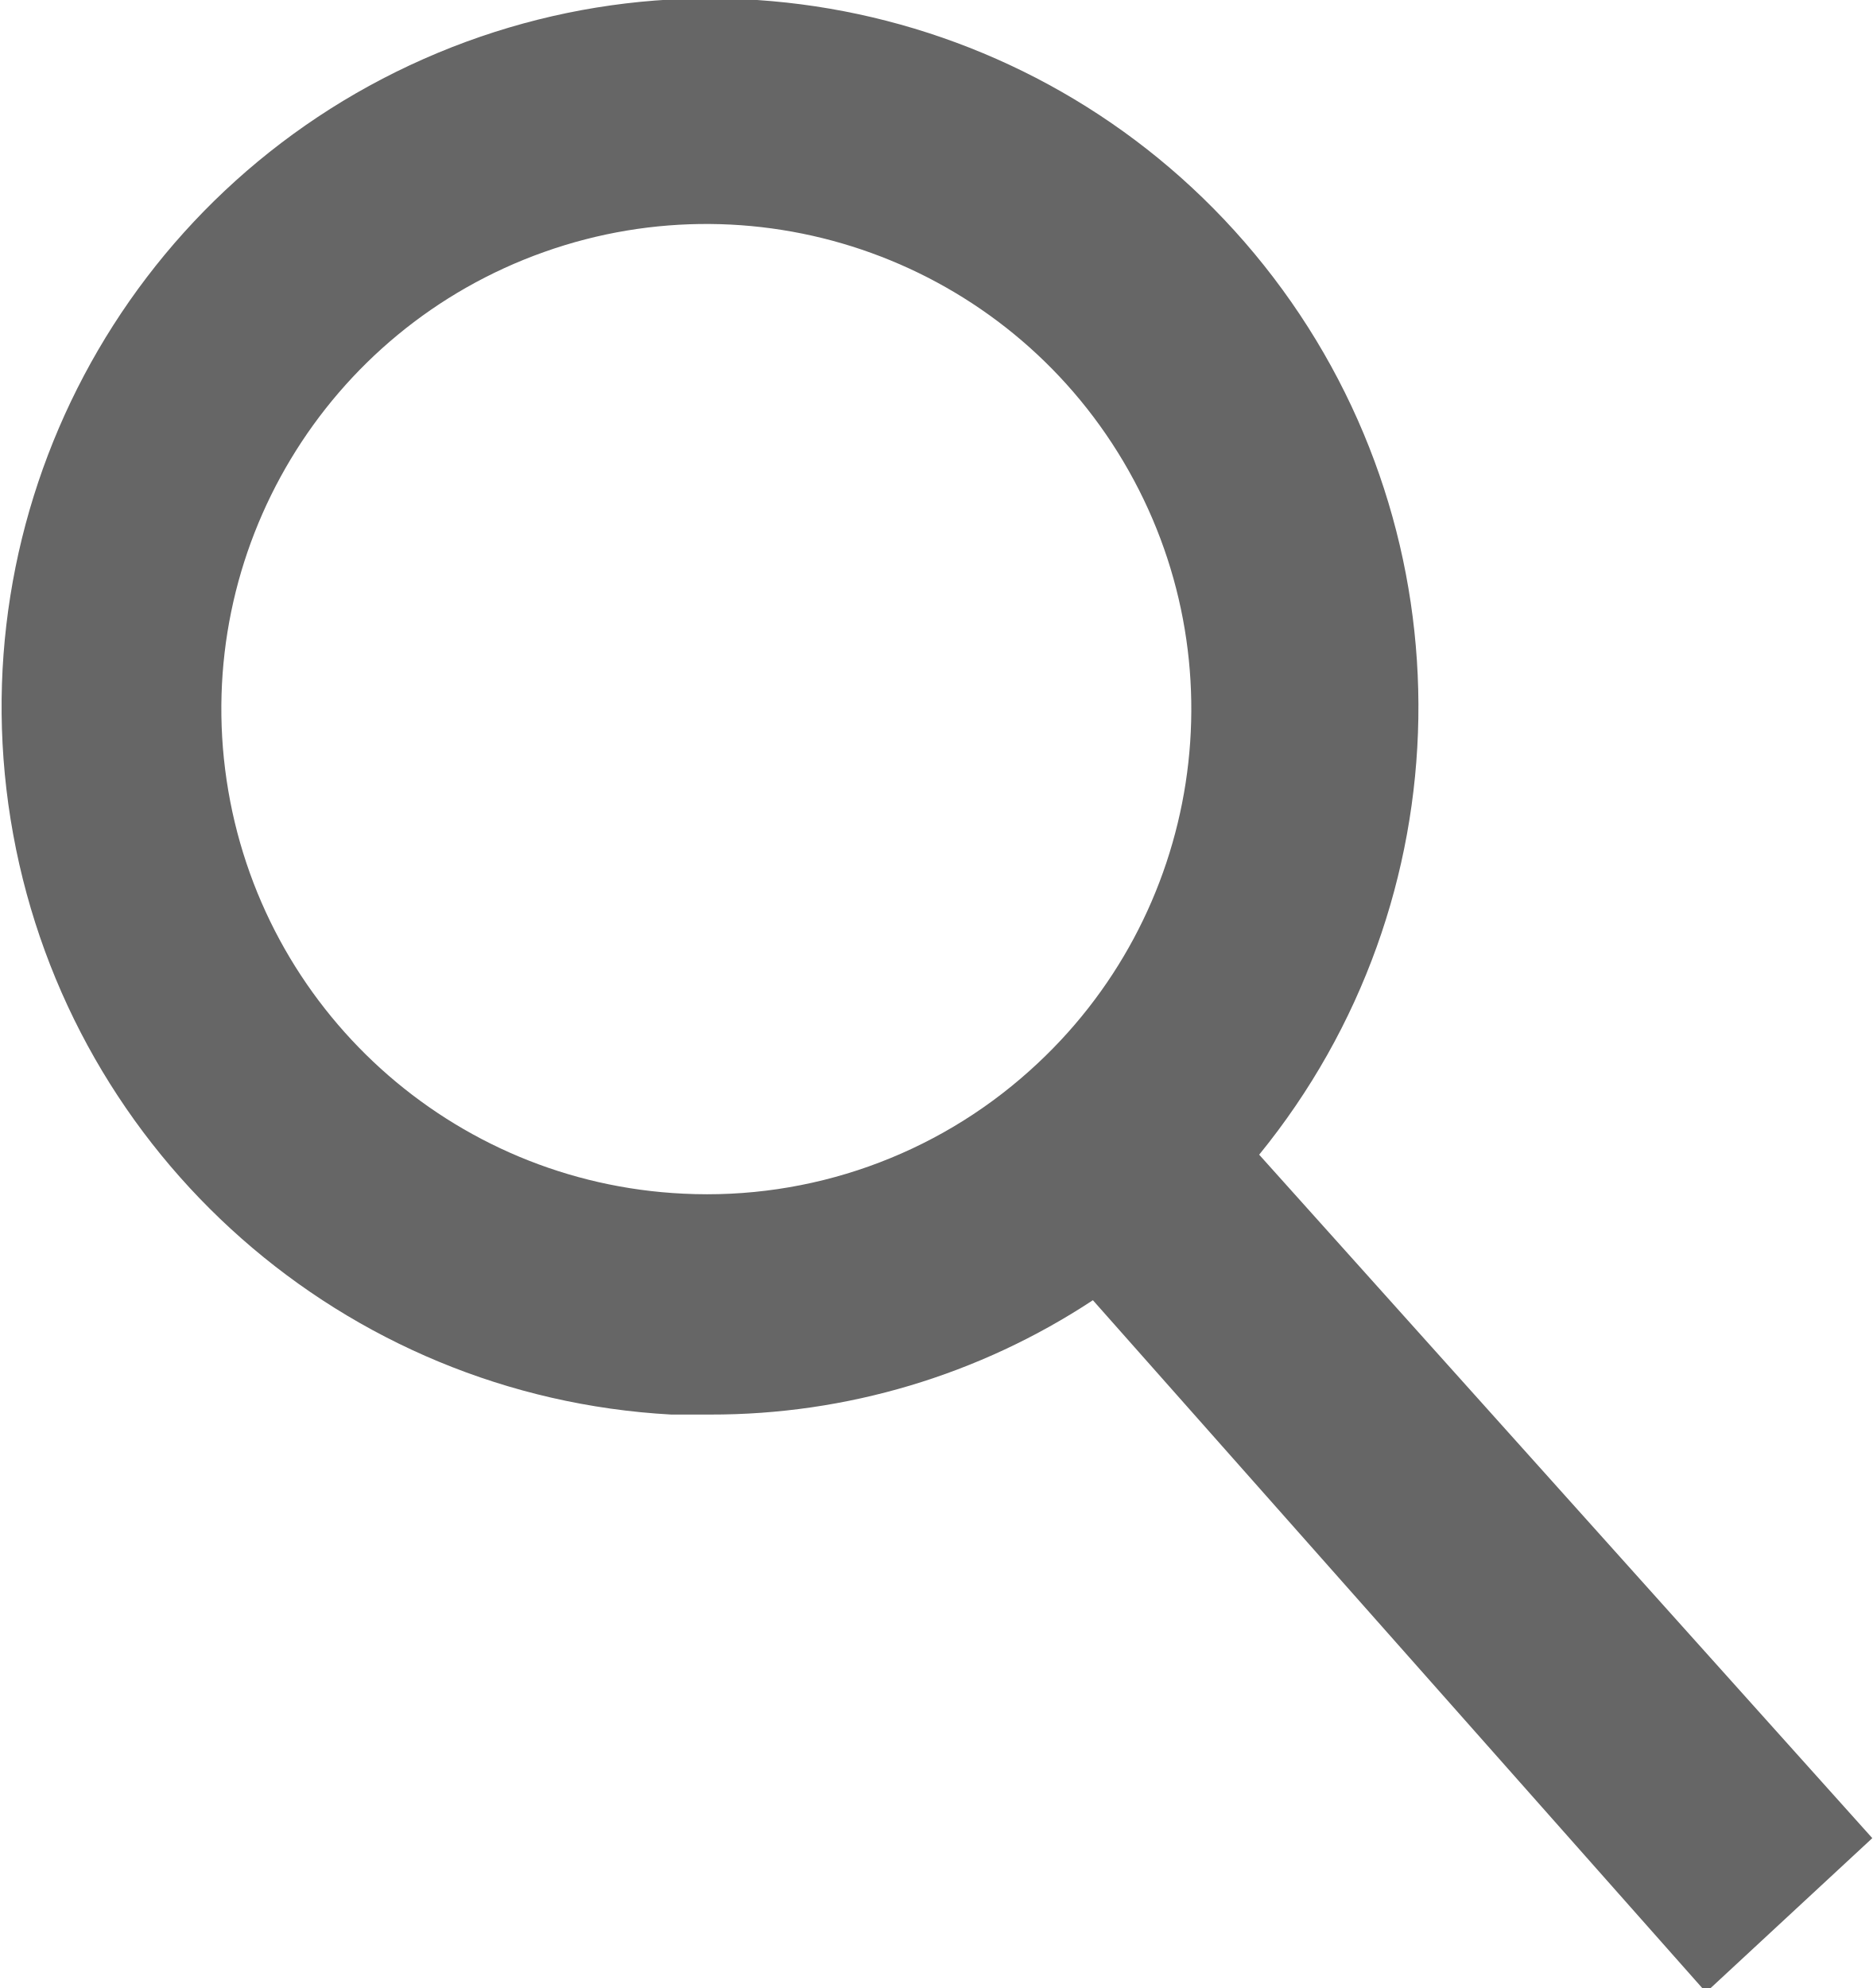
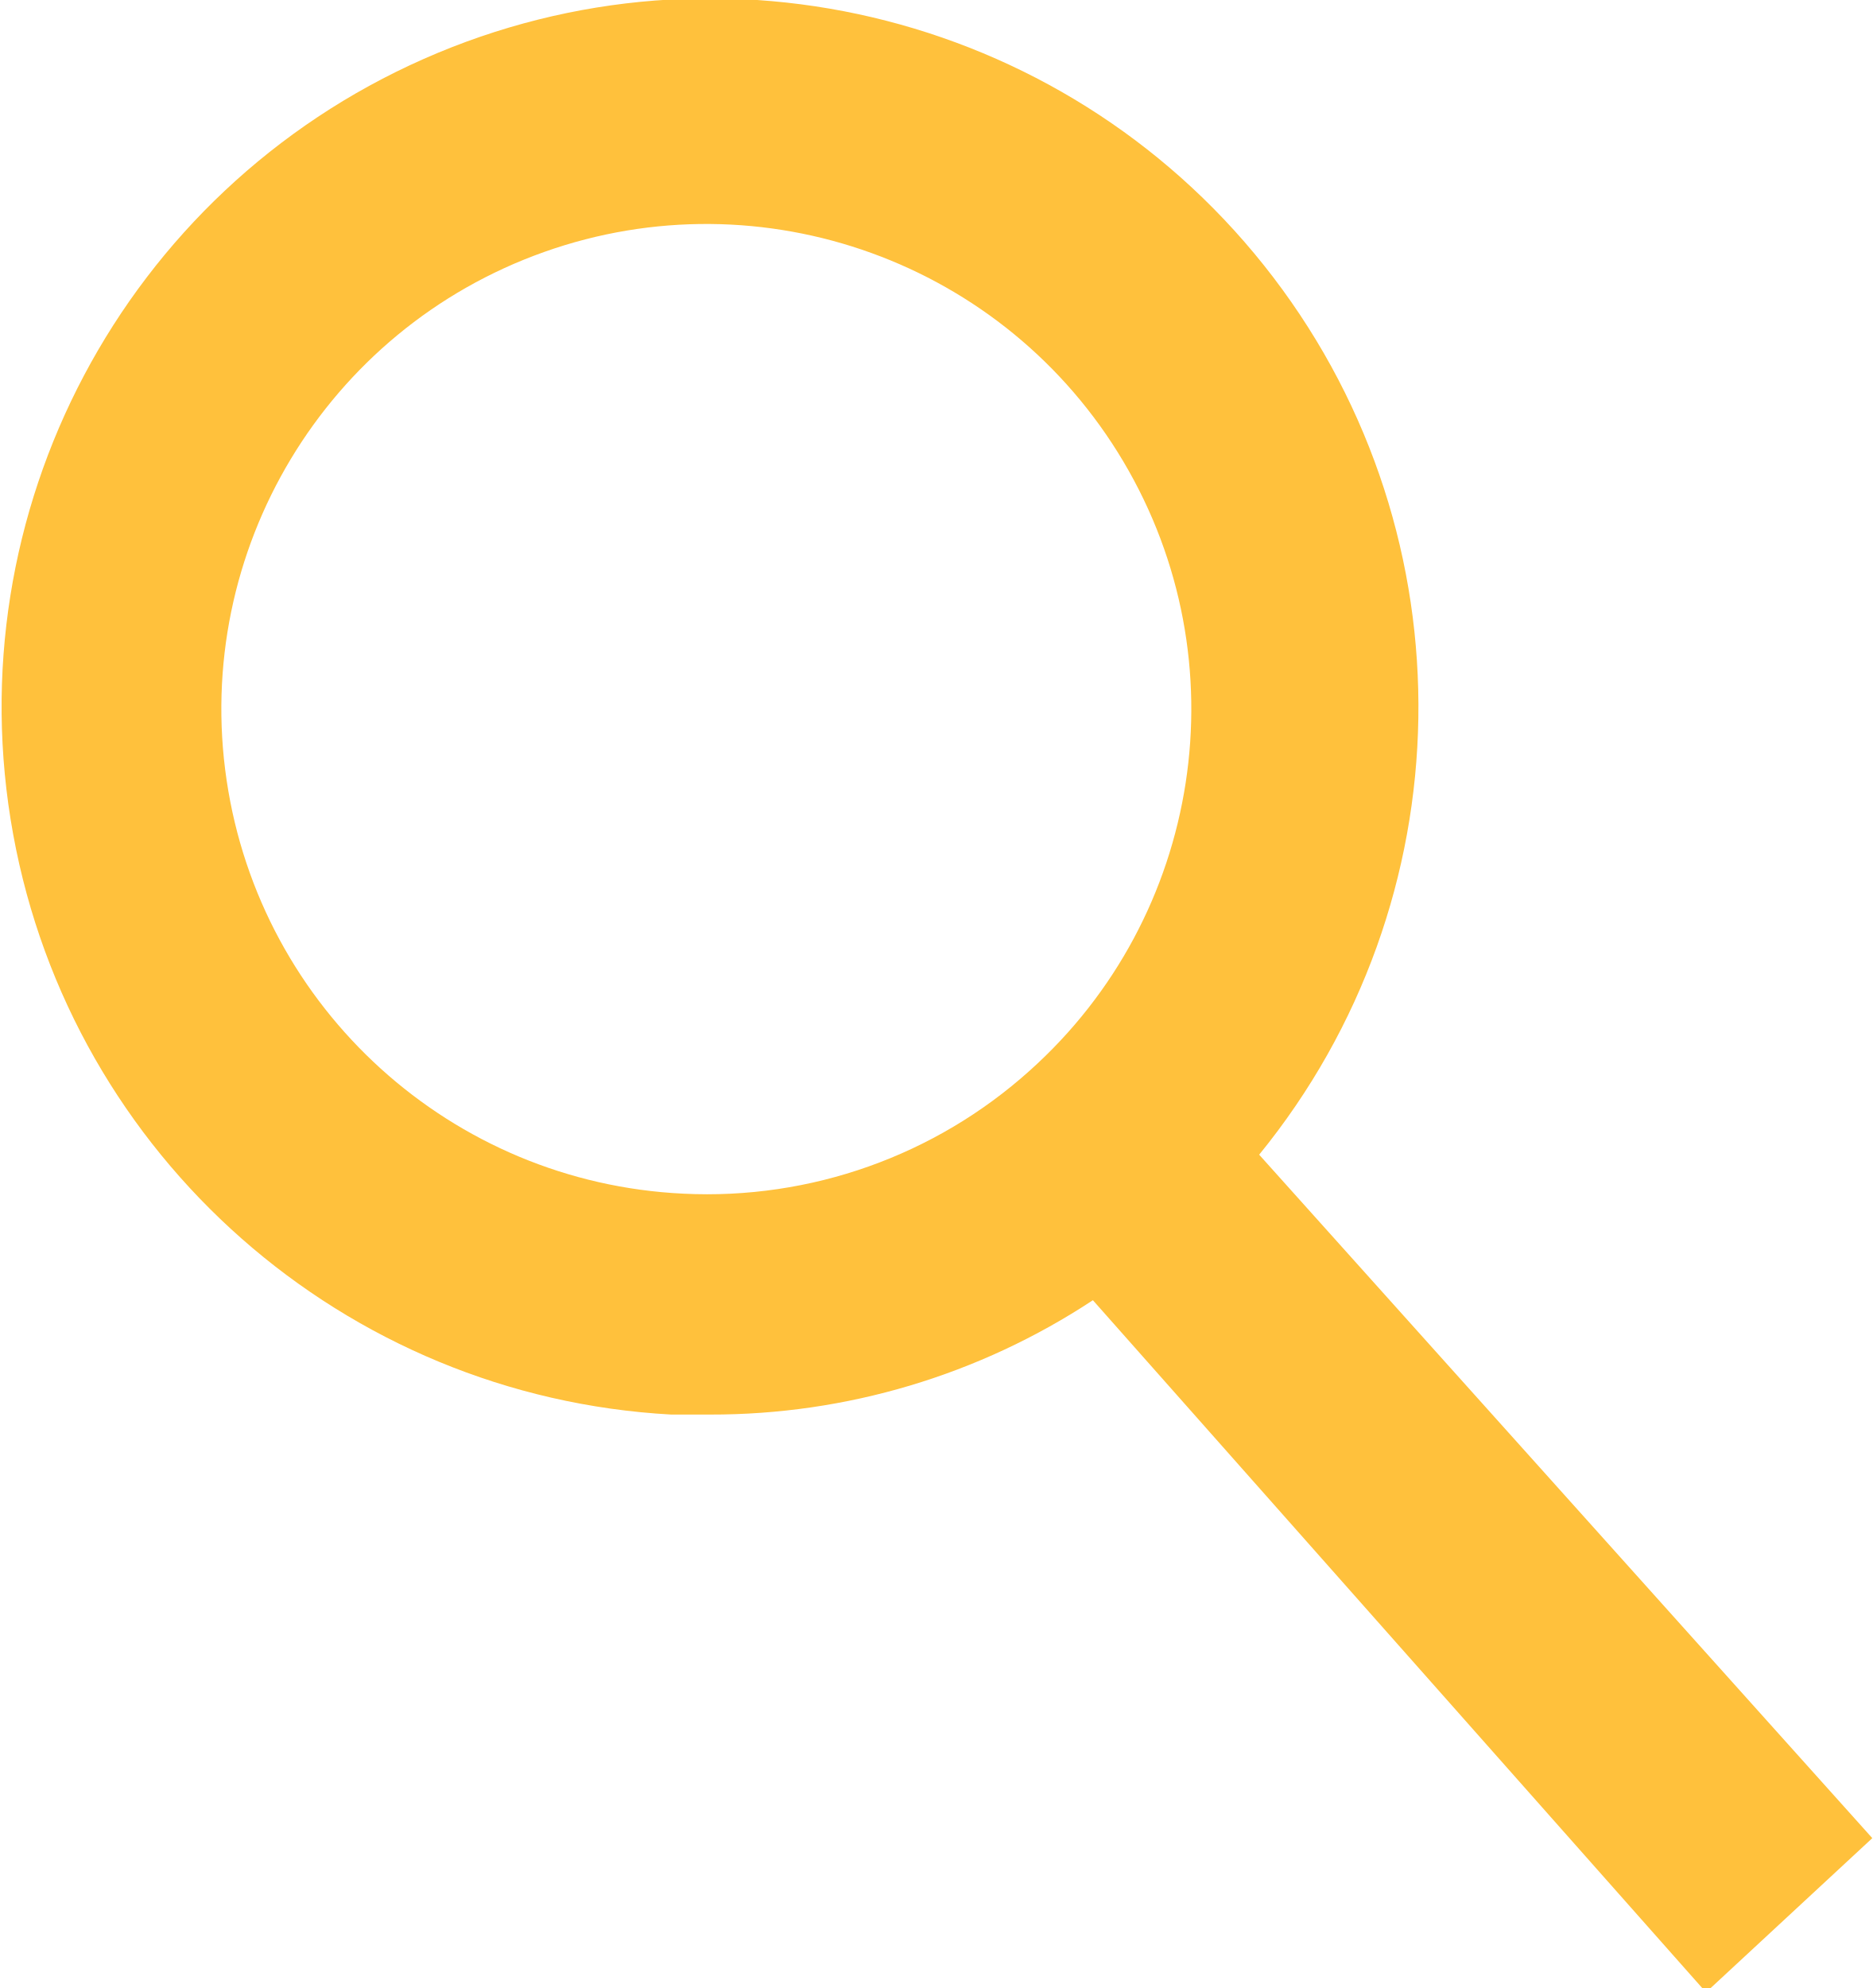
<svg xmlns="http://www.w3.org/2000/svg" id="cnt" viewBox="0 0 21.62 22.95">
  <defs>
-     <style>.cls-1{fill:#666;}</style>
+     <style>.cls-1{fill:#ffc13c;}</style>
  </defs>
  <path class="cls-1" d="M21.62,21.22l-7.08-7.89a8.18,8.18,0,1,0-6.79,3l.45,0a8,8,0,0,0,4.42-1.32L19.7,23ZM7.89,13.78a5.6,5.6,0,1,1,4-1.42A5.57,5.57,0,0,1,7.89,13.78Z" />
</svg>
